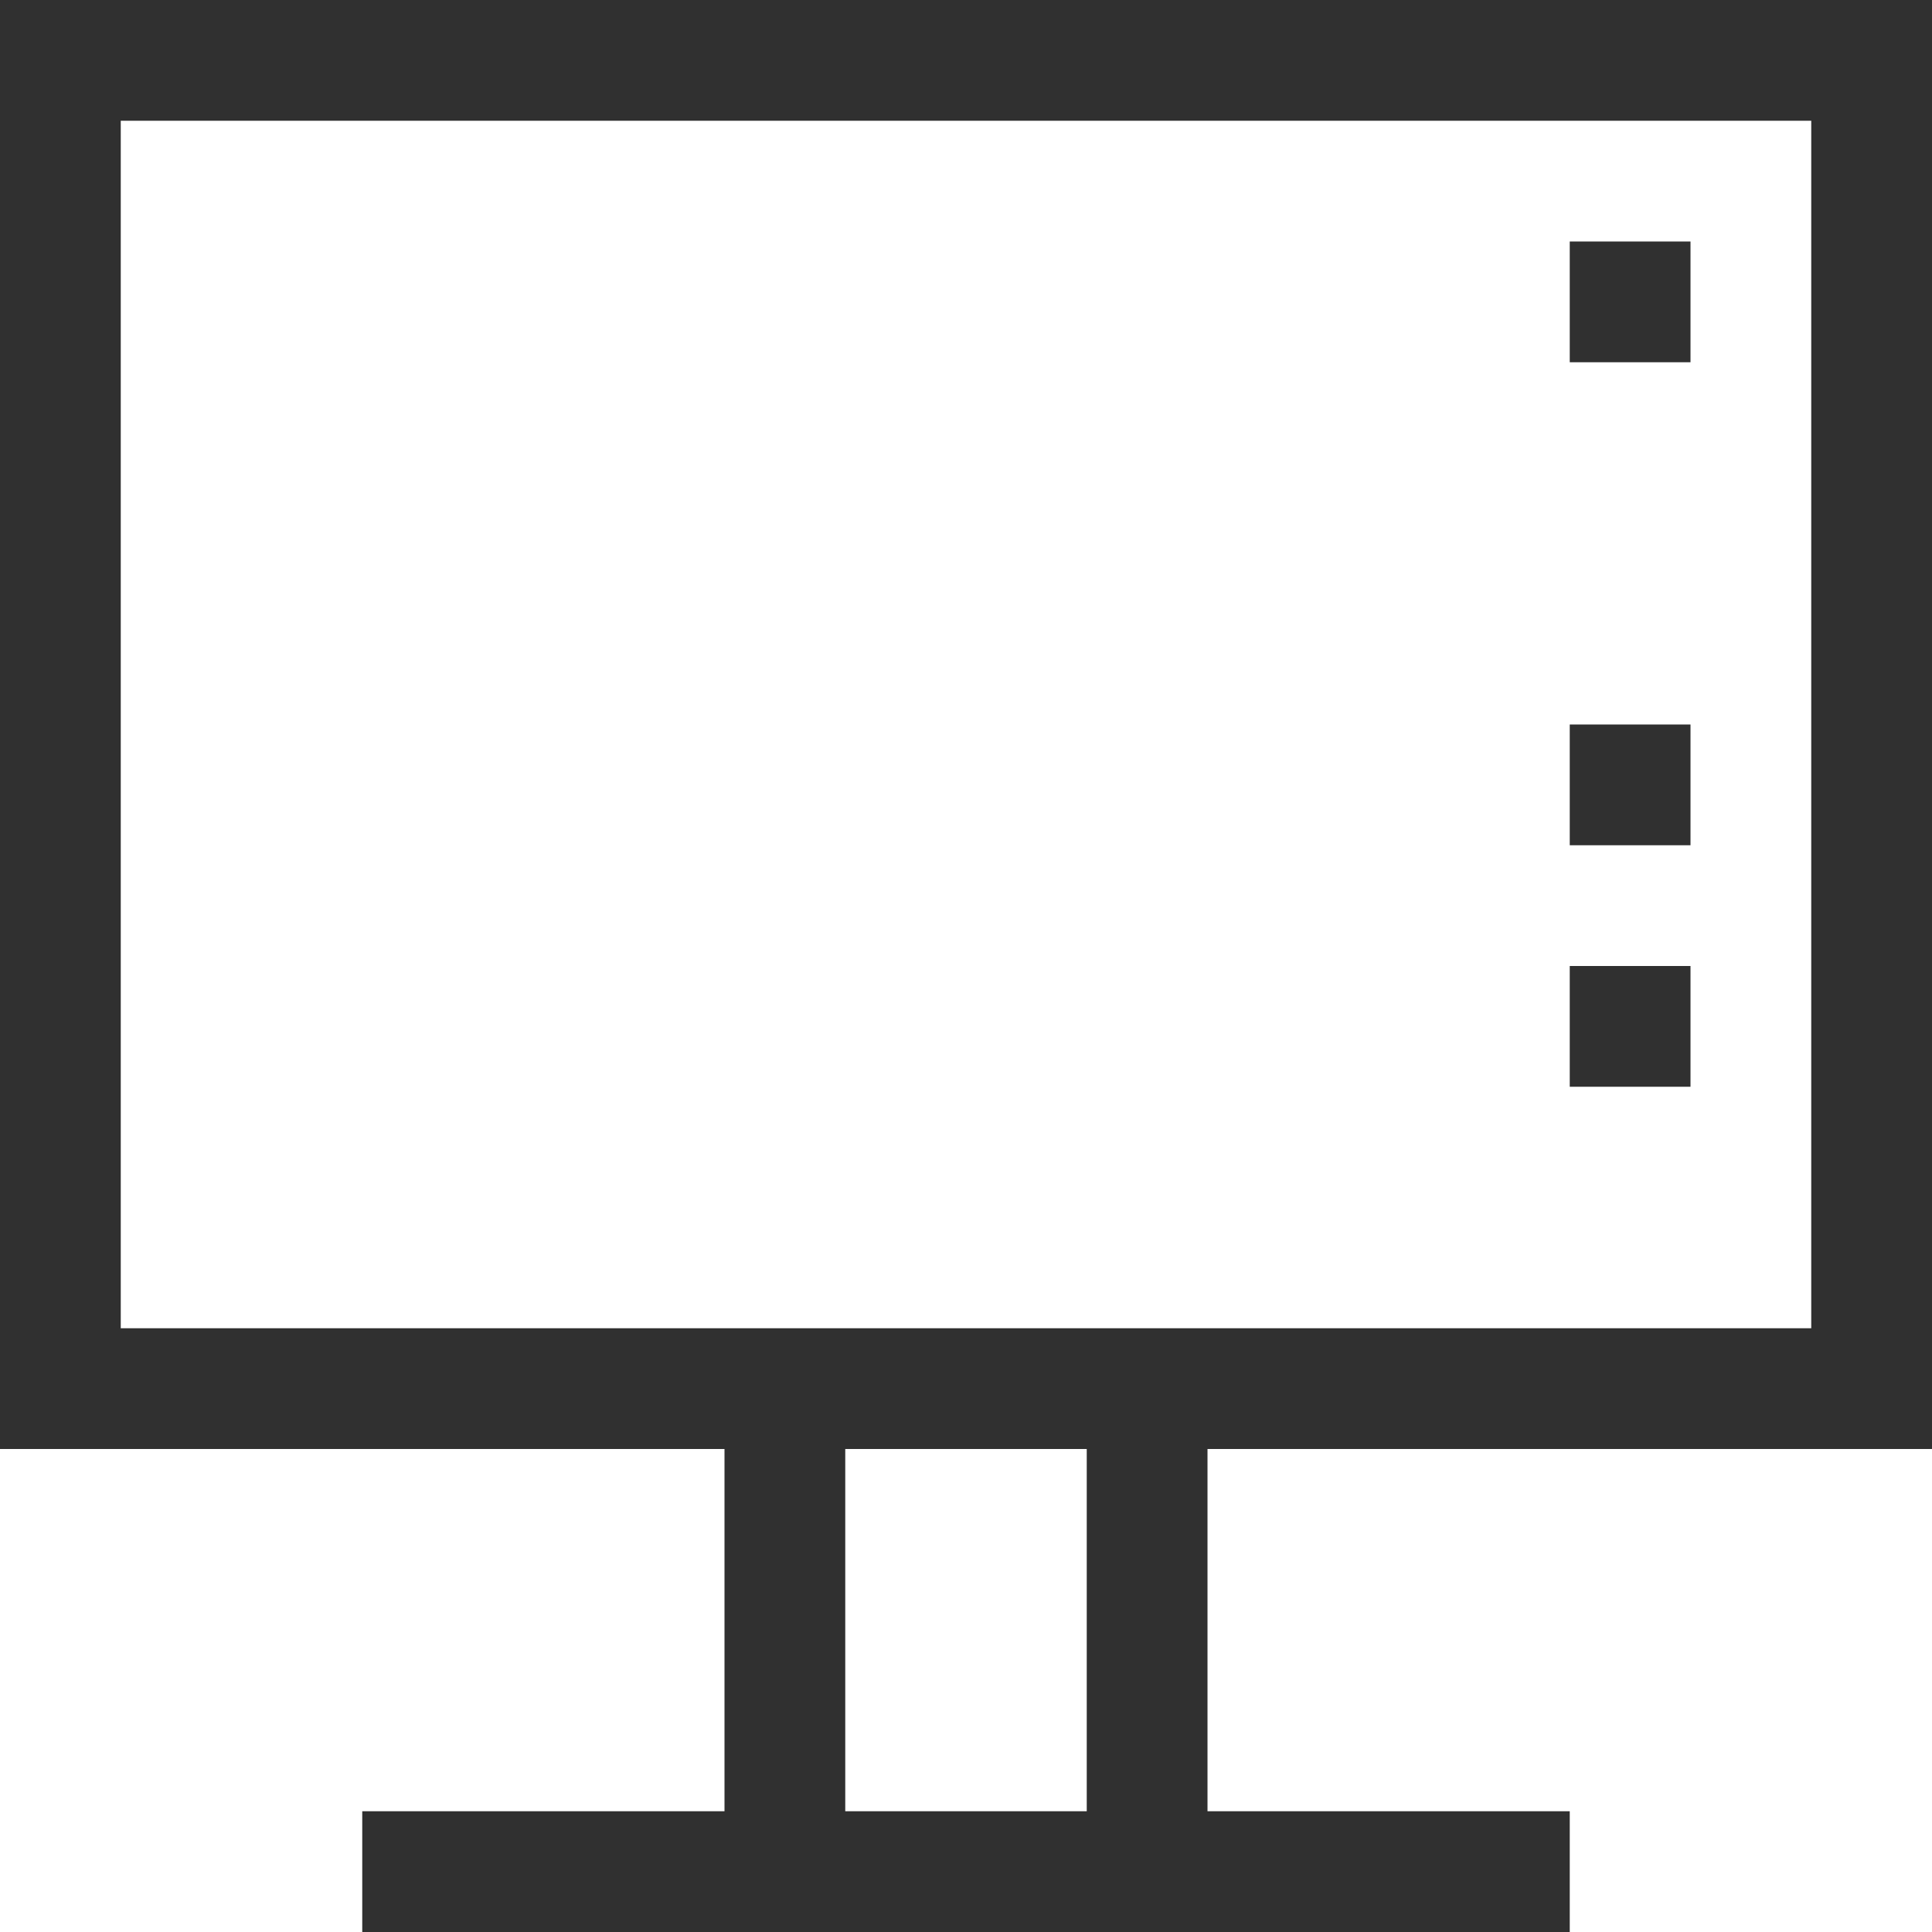
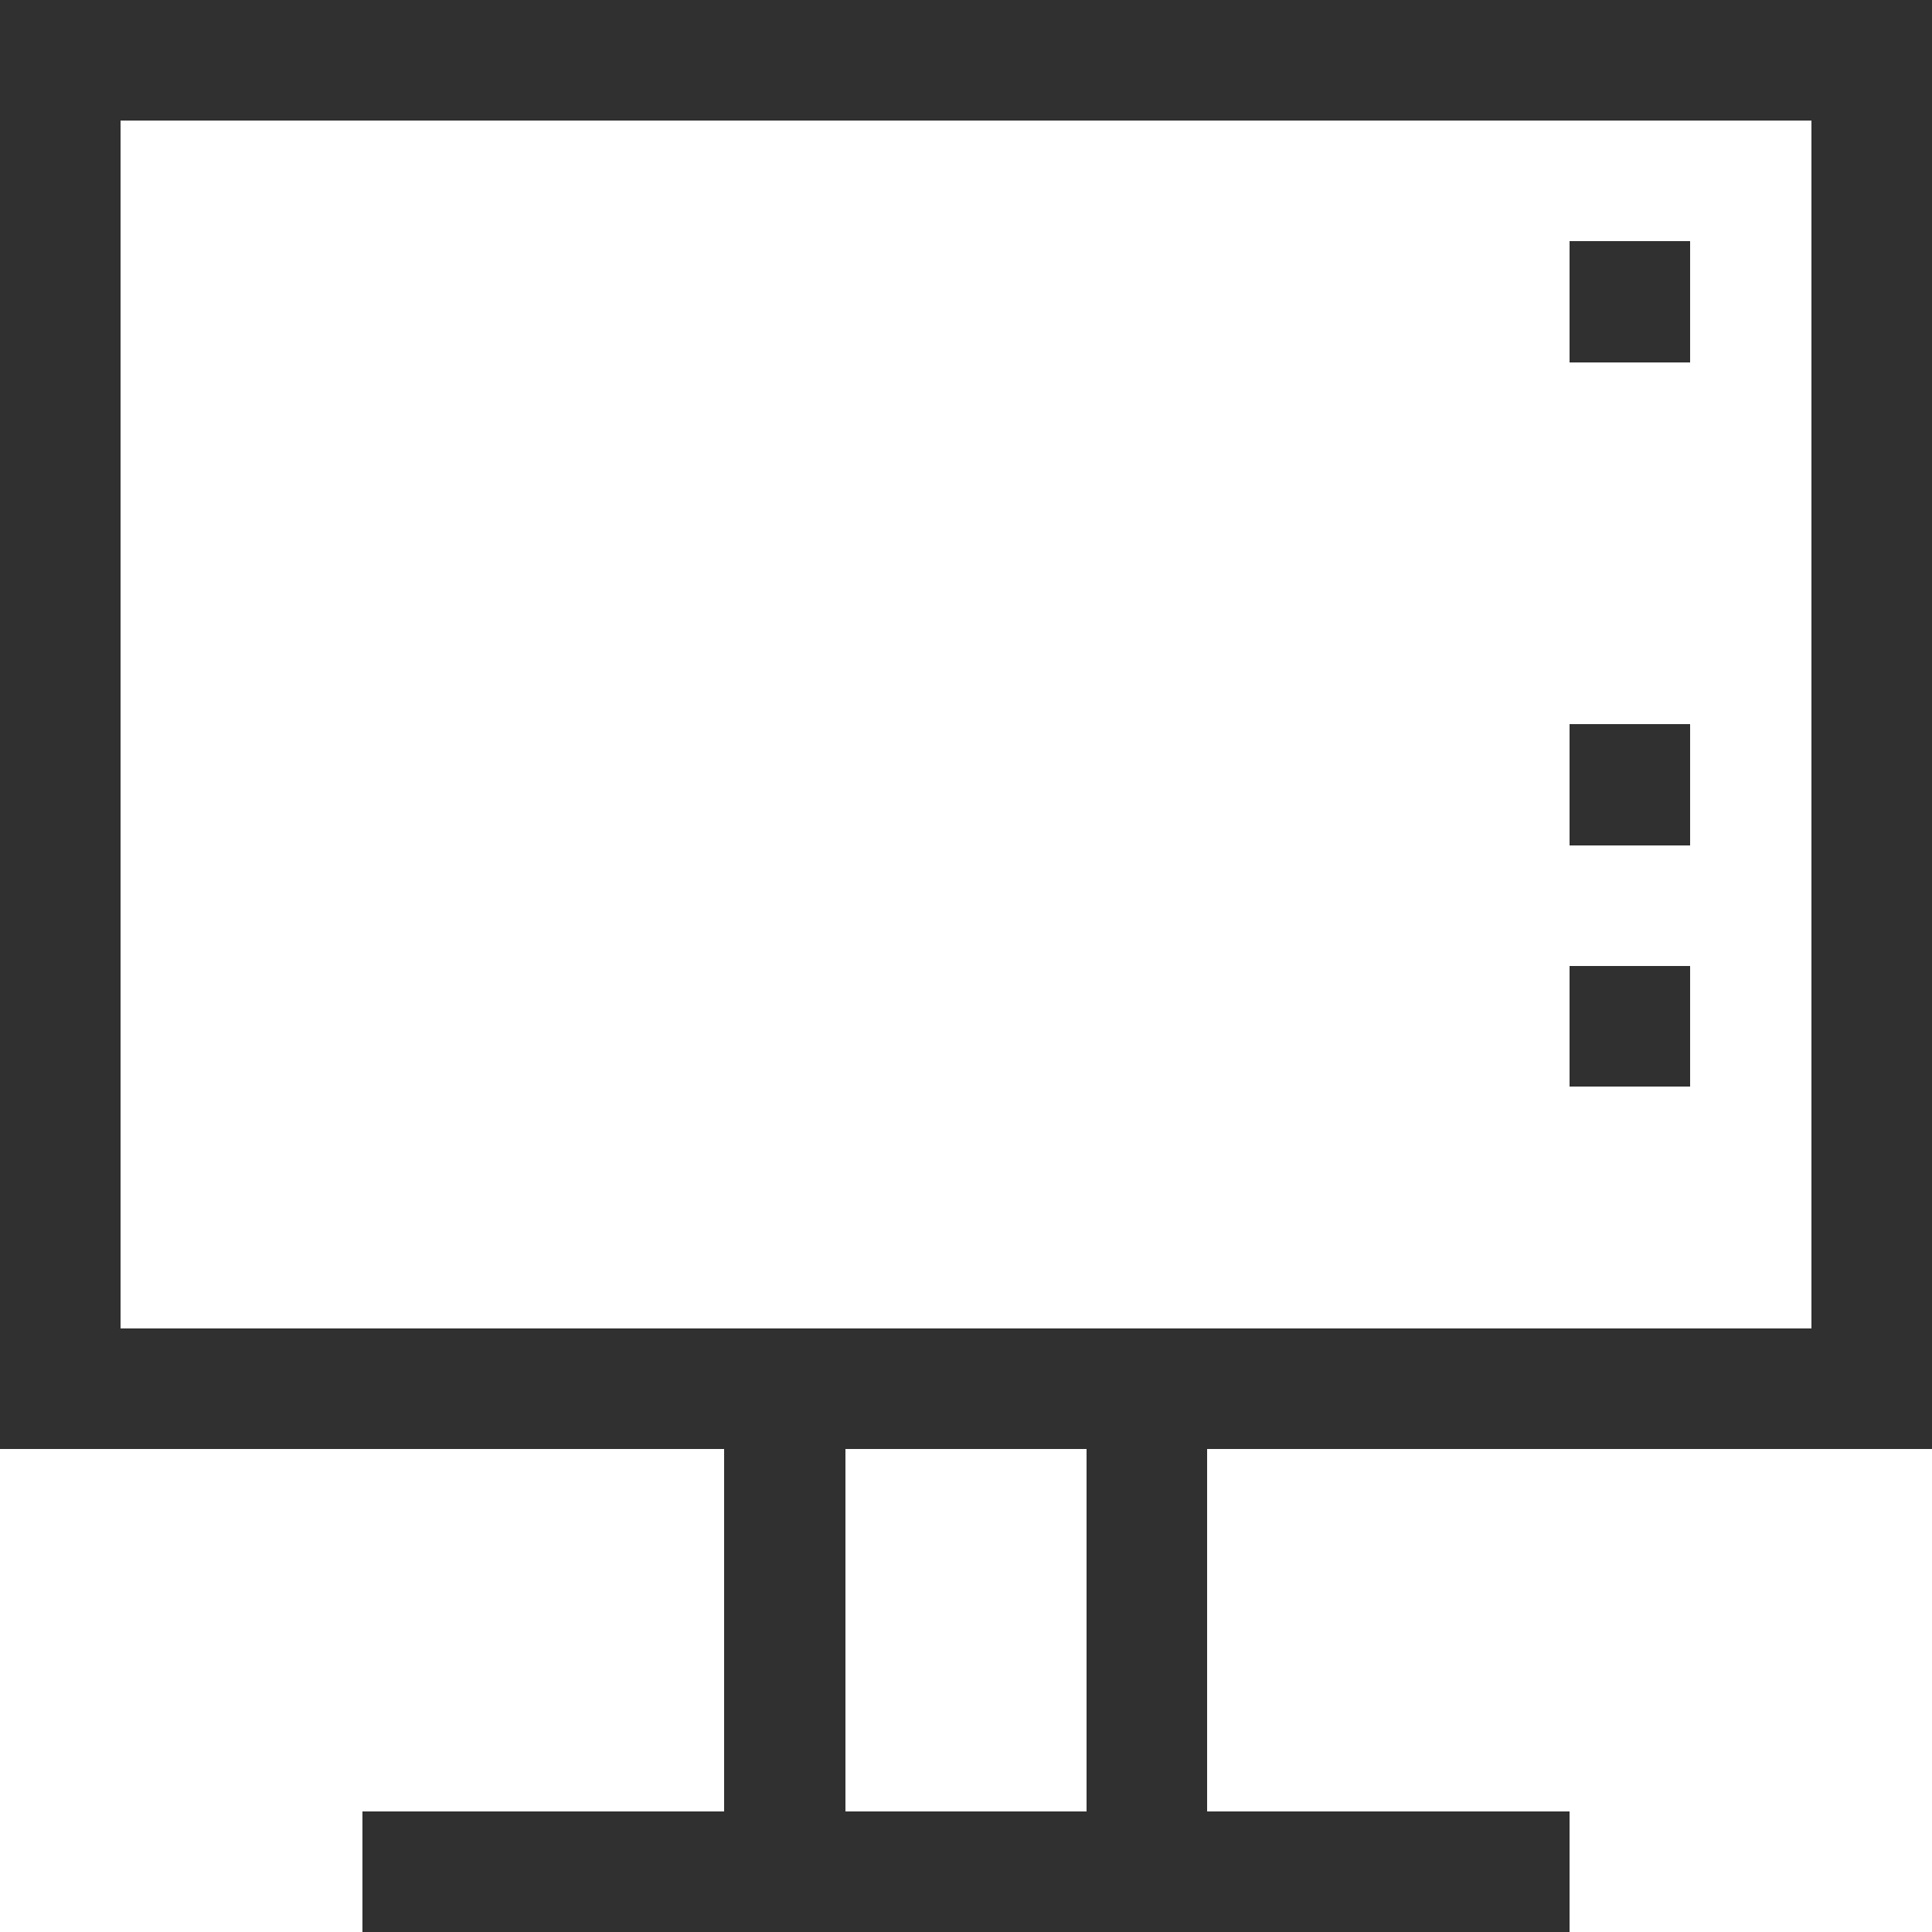
- <svg xmlns="http://www.w3.org/2000/svg" width="16px" height="16px" viewBox="0 0 16 16" version="1.1">
+ <svg xmlns="http://www.w3.org/2000/svg" width="16px" height="16px" viewBox="0 0 16 16" shape-rendering="crispEdges" version="1.1">
  <defs />
  <g id="Home" stroke="none" stroke-width="1" fill="none" fill-rule="evenodd">
    <g id="Mobile" transform="translate(-288, -1768)" fill="#303030">
      <g id="section-inProgress" transform="translate(0, 1232)">
        <g id="picto/screen" transform="translate(288, 536)">
          <path d="M9,12 L7,12 L7,15 L9,15 L9,12 Z M10,12 L10,15 L13,15 L13,16 L3,16 L3,15 L6,15 L6,12 L0,12 L0,0 L16,0 L16,12 L10,12 Z M1,1 L1,11 L15,11 L15,1 L1,1 Z M13,8 L14,8 L14,9 L13,9 L13,8 Z M13,6 L14,6 L14,7 L13,7 L13,6 Z M13,2 L14,2 L14,3 L13,3 L13,2 Z" />
        </g>
      </g>
    </g>
  </g>
</svg>
